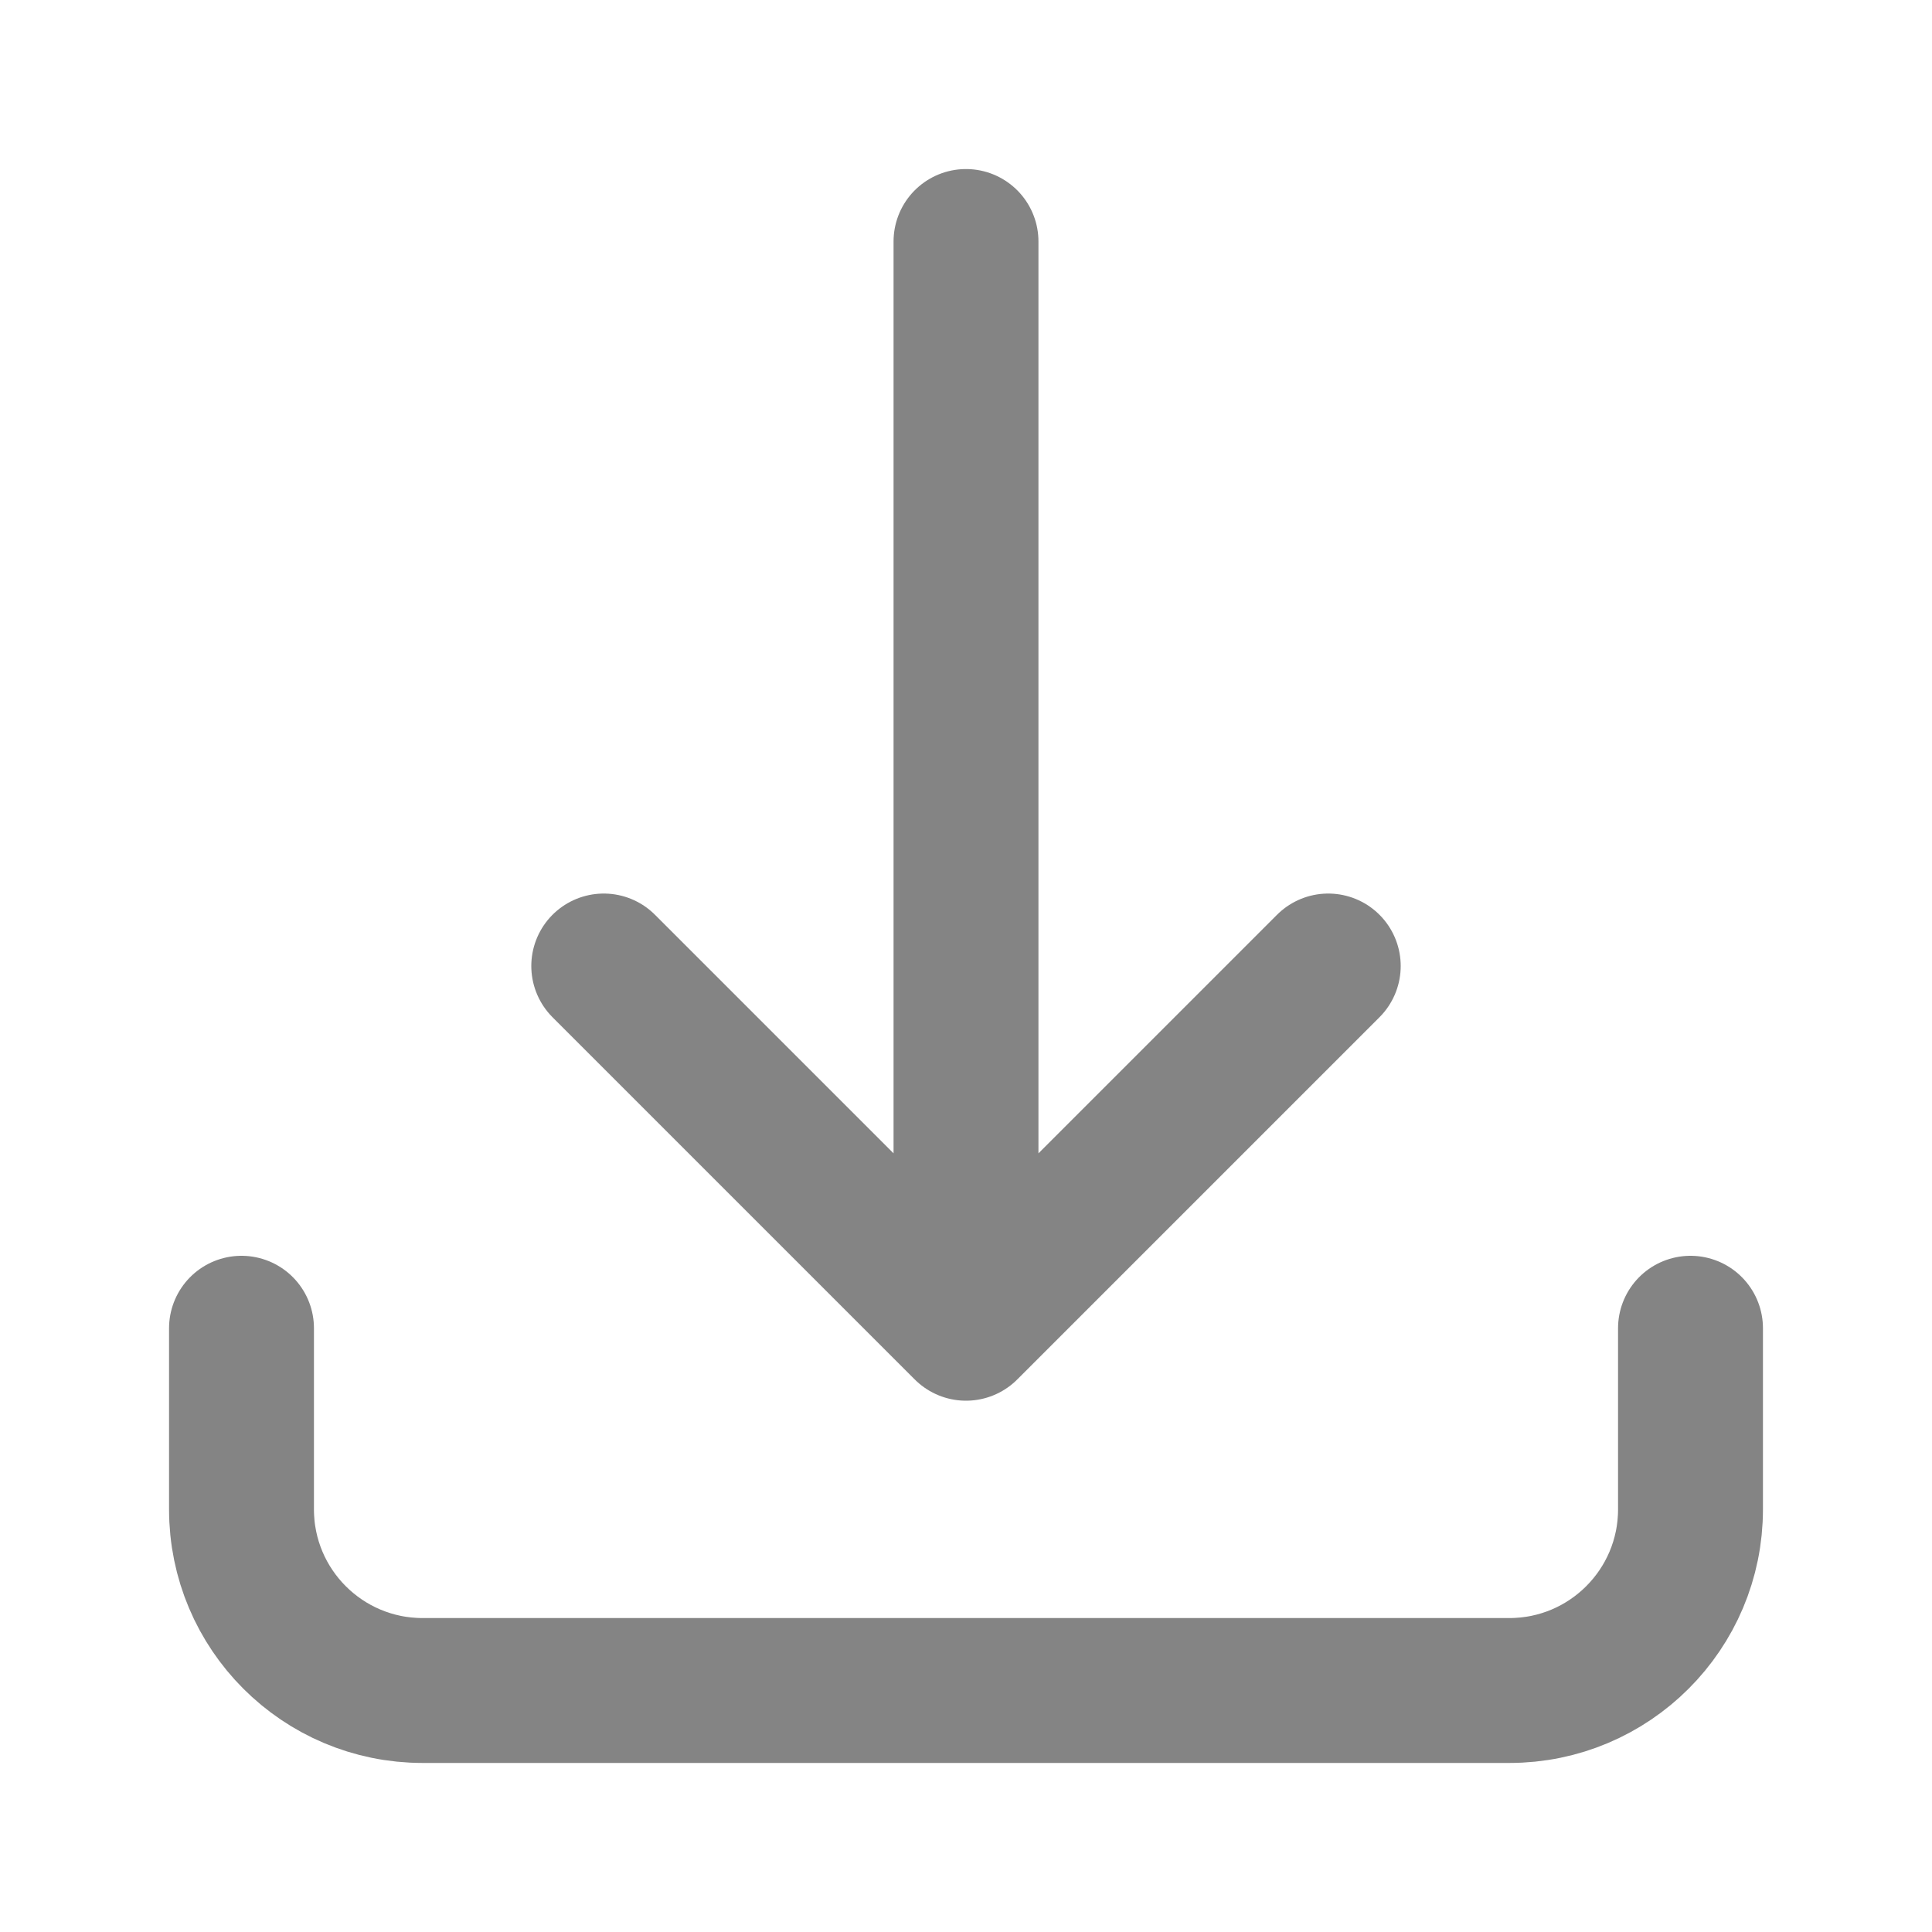
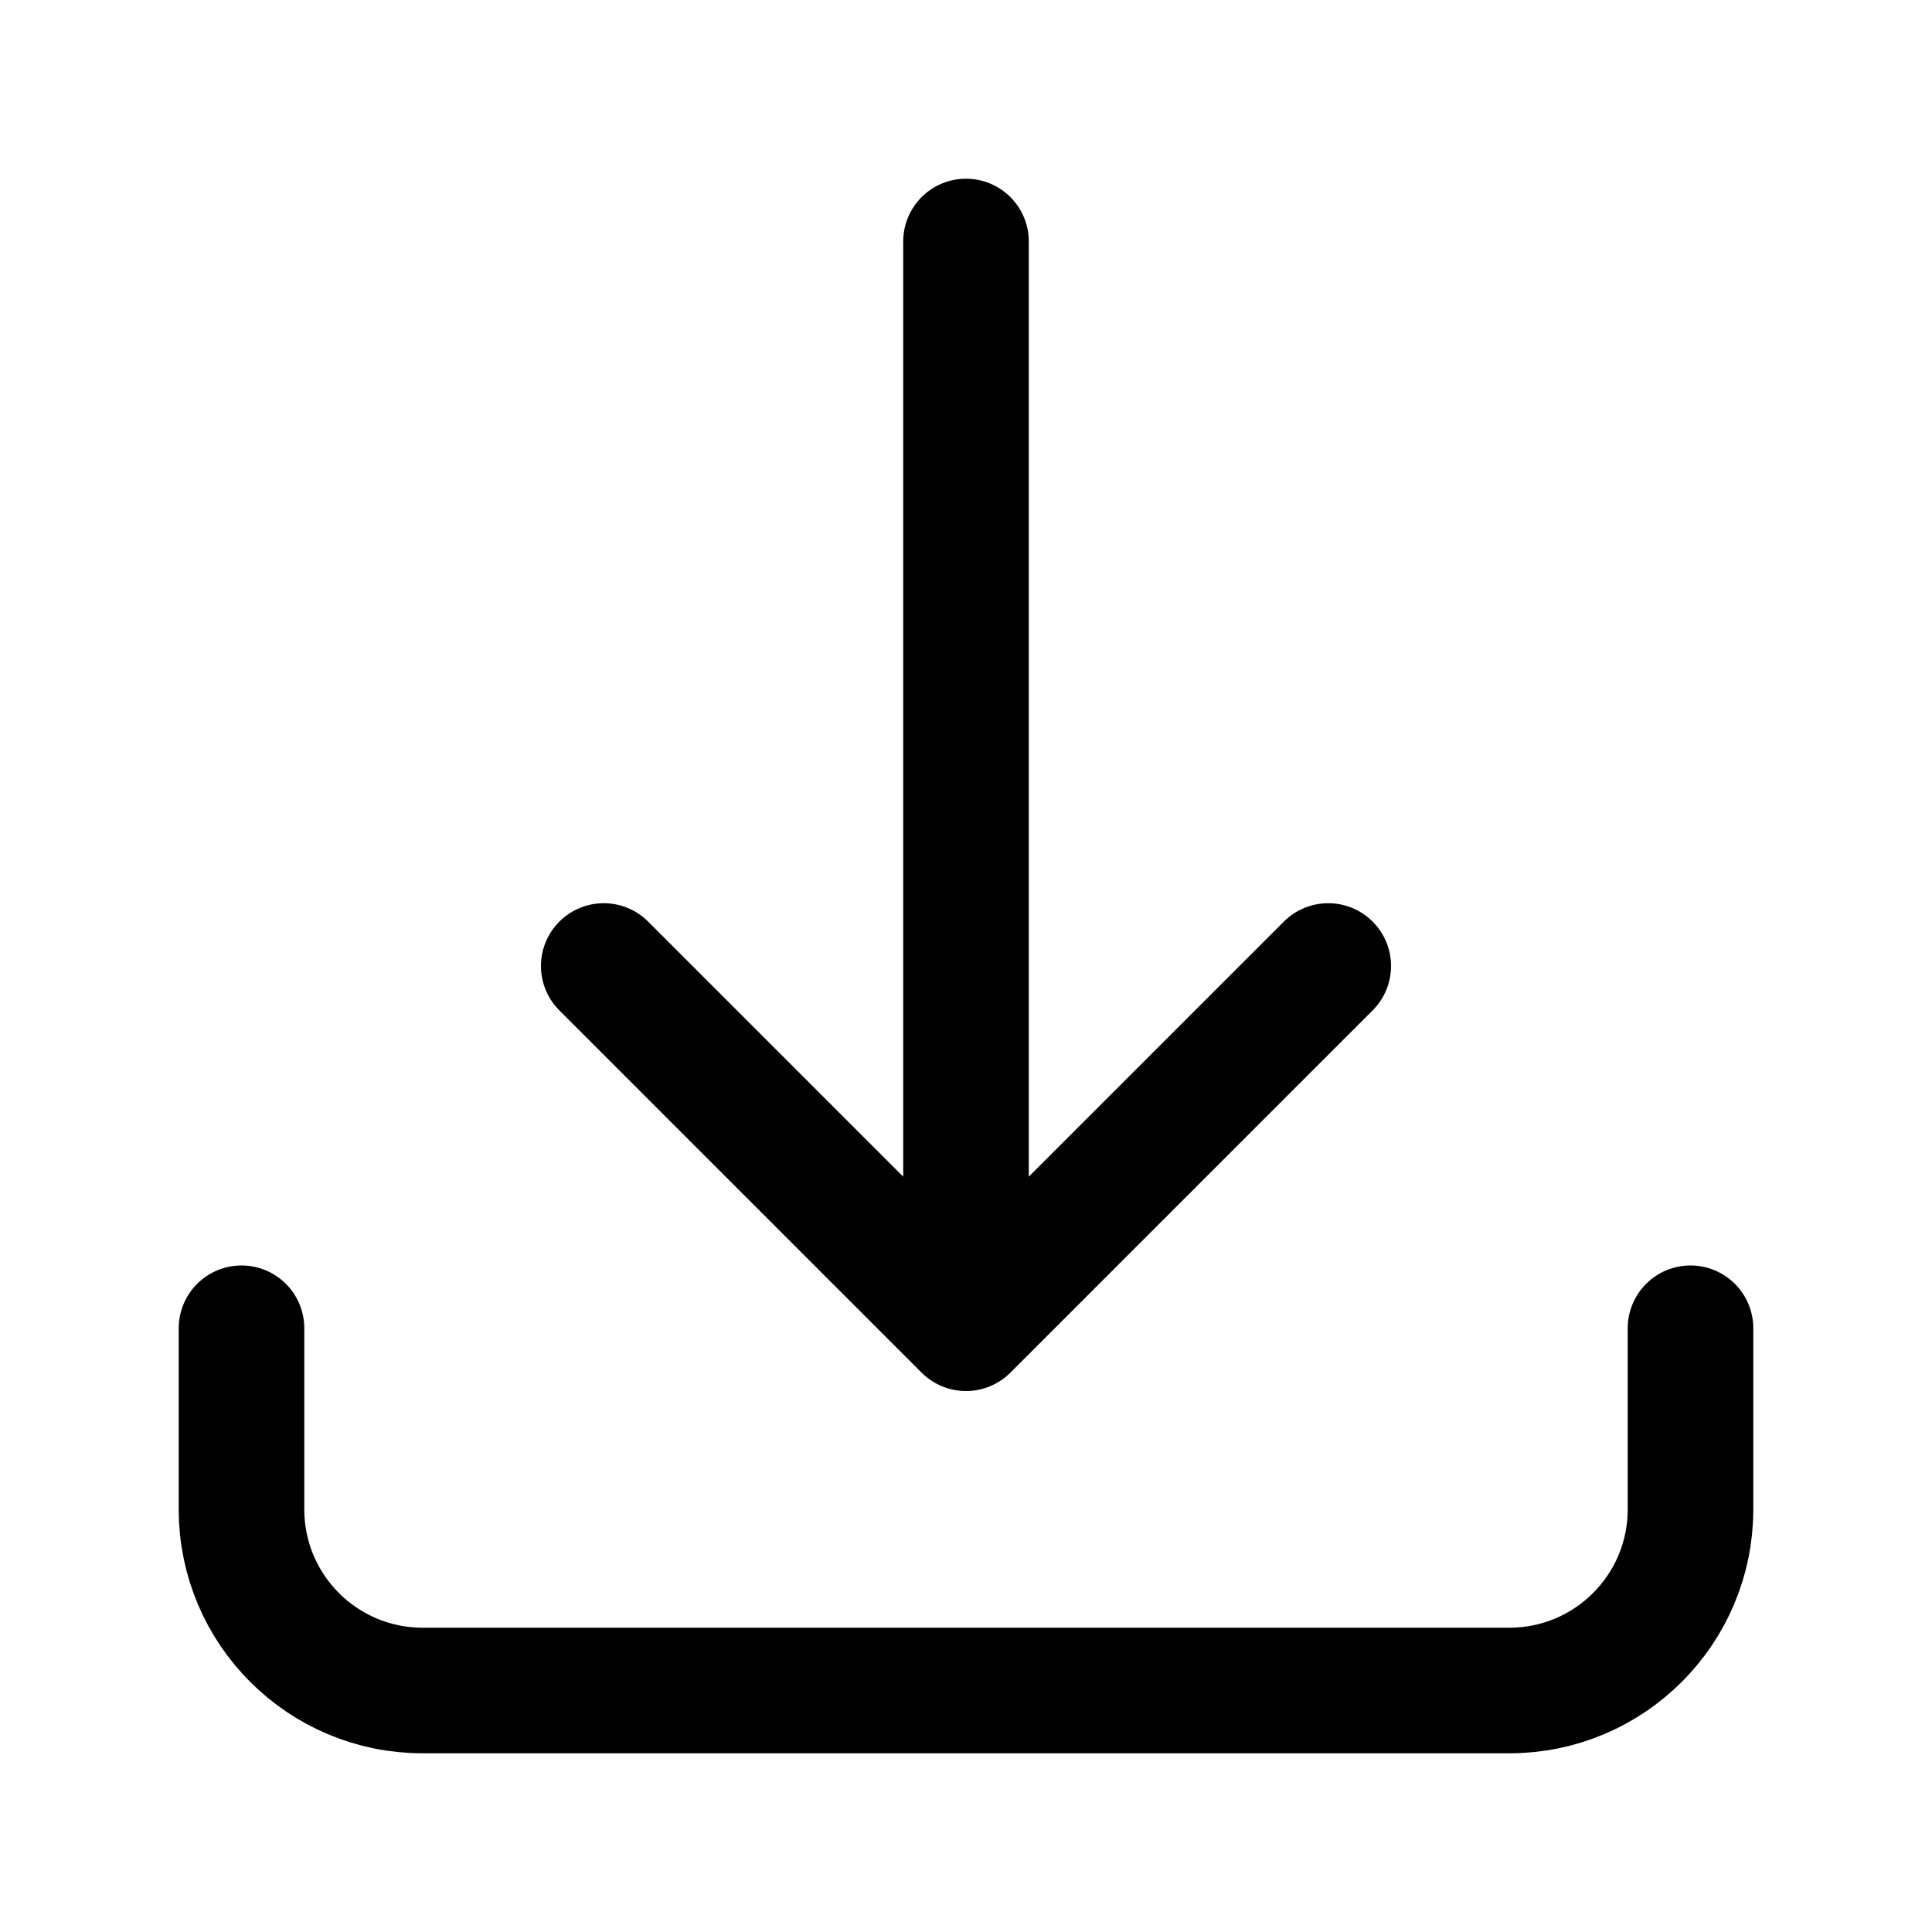
- <svg xmlns="http://www.w3.org/2000/svg" width="20" height="20" viewBox="0 0 20 20" fill="none">
-   <path d="M2.5 13.75V15.625C2.5 16.66 3.339 17.5 4.375 17.5H15.625C16.66 17.5 17.5 16.66 17.5 15.625V13.75M13.75 10L10 13.75M10 13.75L6.25 10M10 13.75V2.5" stroke="#848484" stroke-width="1.5" stroke-linecap="round" stroke-linejoin="round" />
+ <svg xmlns="http://www.w3.org/2000/svg" width="18" height="18" viewBox="0 0 20 20" fill="none">
+   <path d="M2.5 13.75V15.625C2.5 16.66 3.339 17.5 4.375 17.5H15.625C16.66 17.5 17.5 16.66 17.5 15.625V13.75M13.75 10L10 13.75M10 13.75L6.25 10M10 13.75V2.5" stroke="currentColor" stroke-width="1.3" stroke-linecap="round" stroke-linejoin="round" />
</svg>
